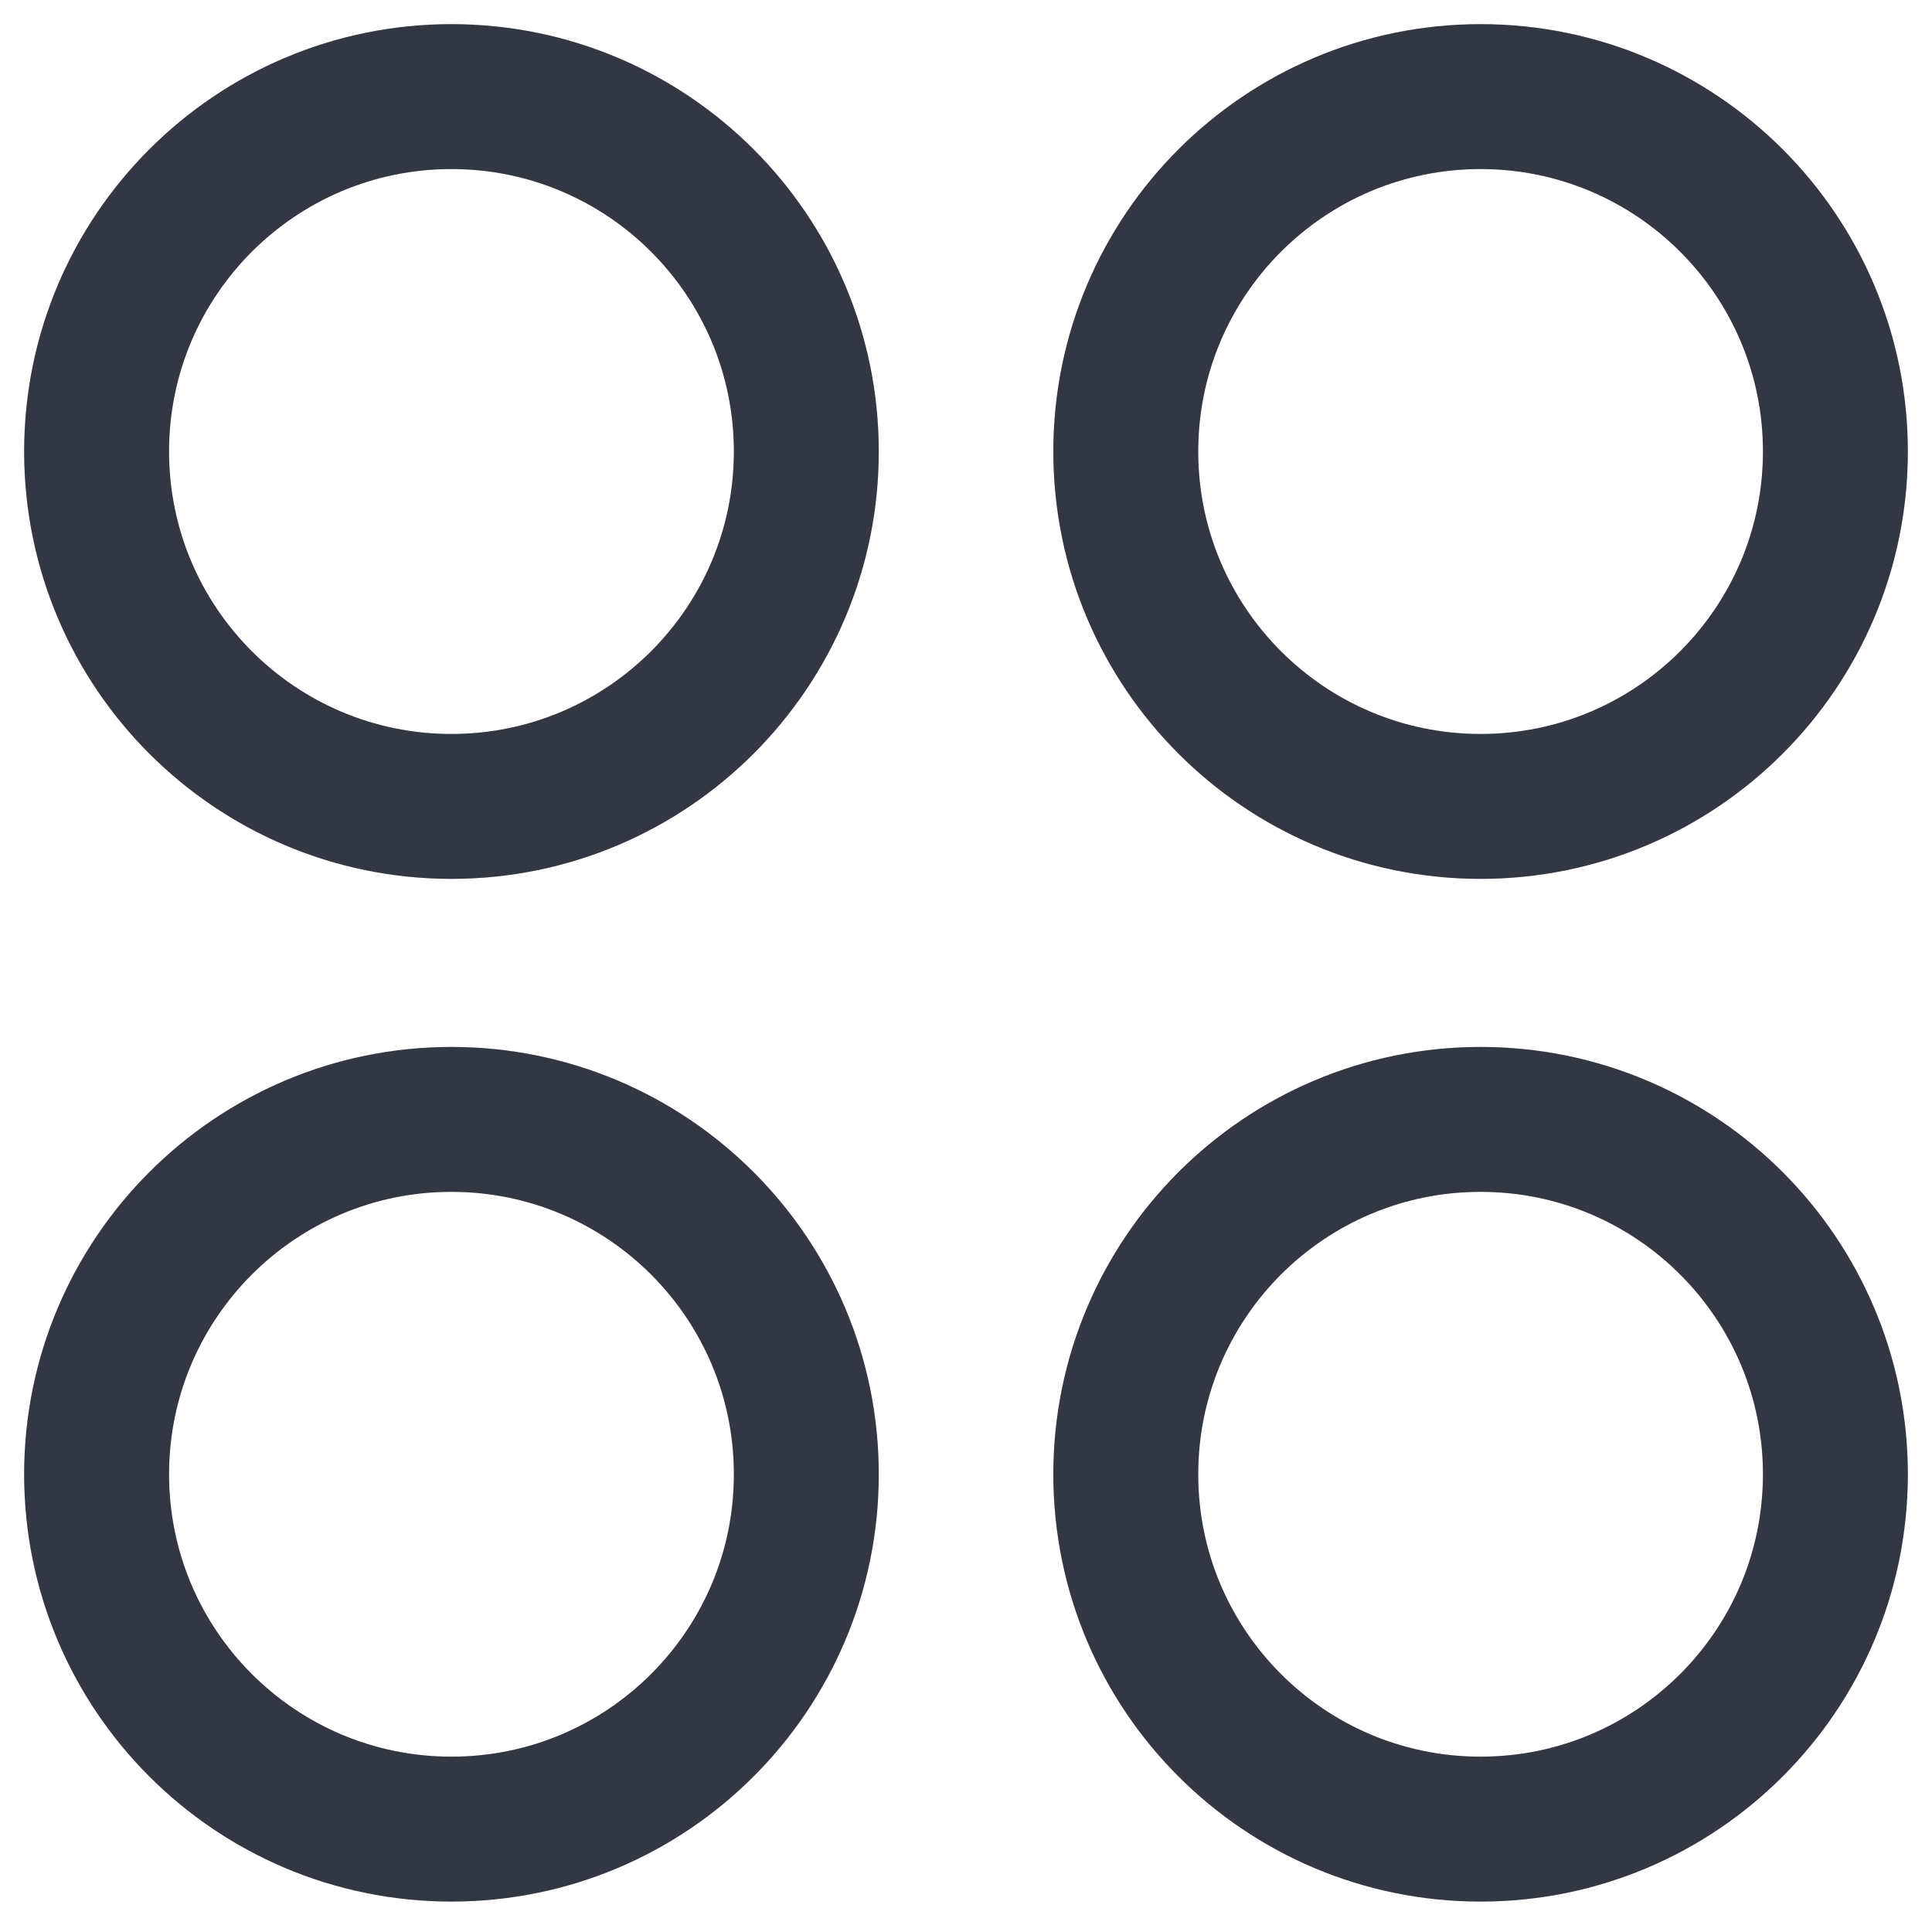
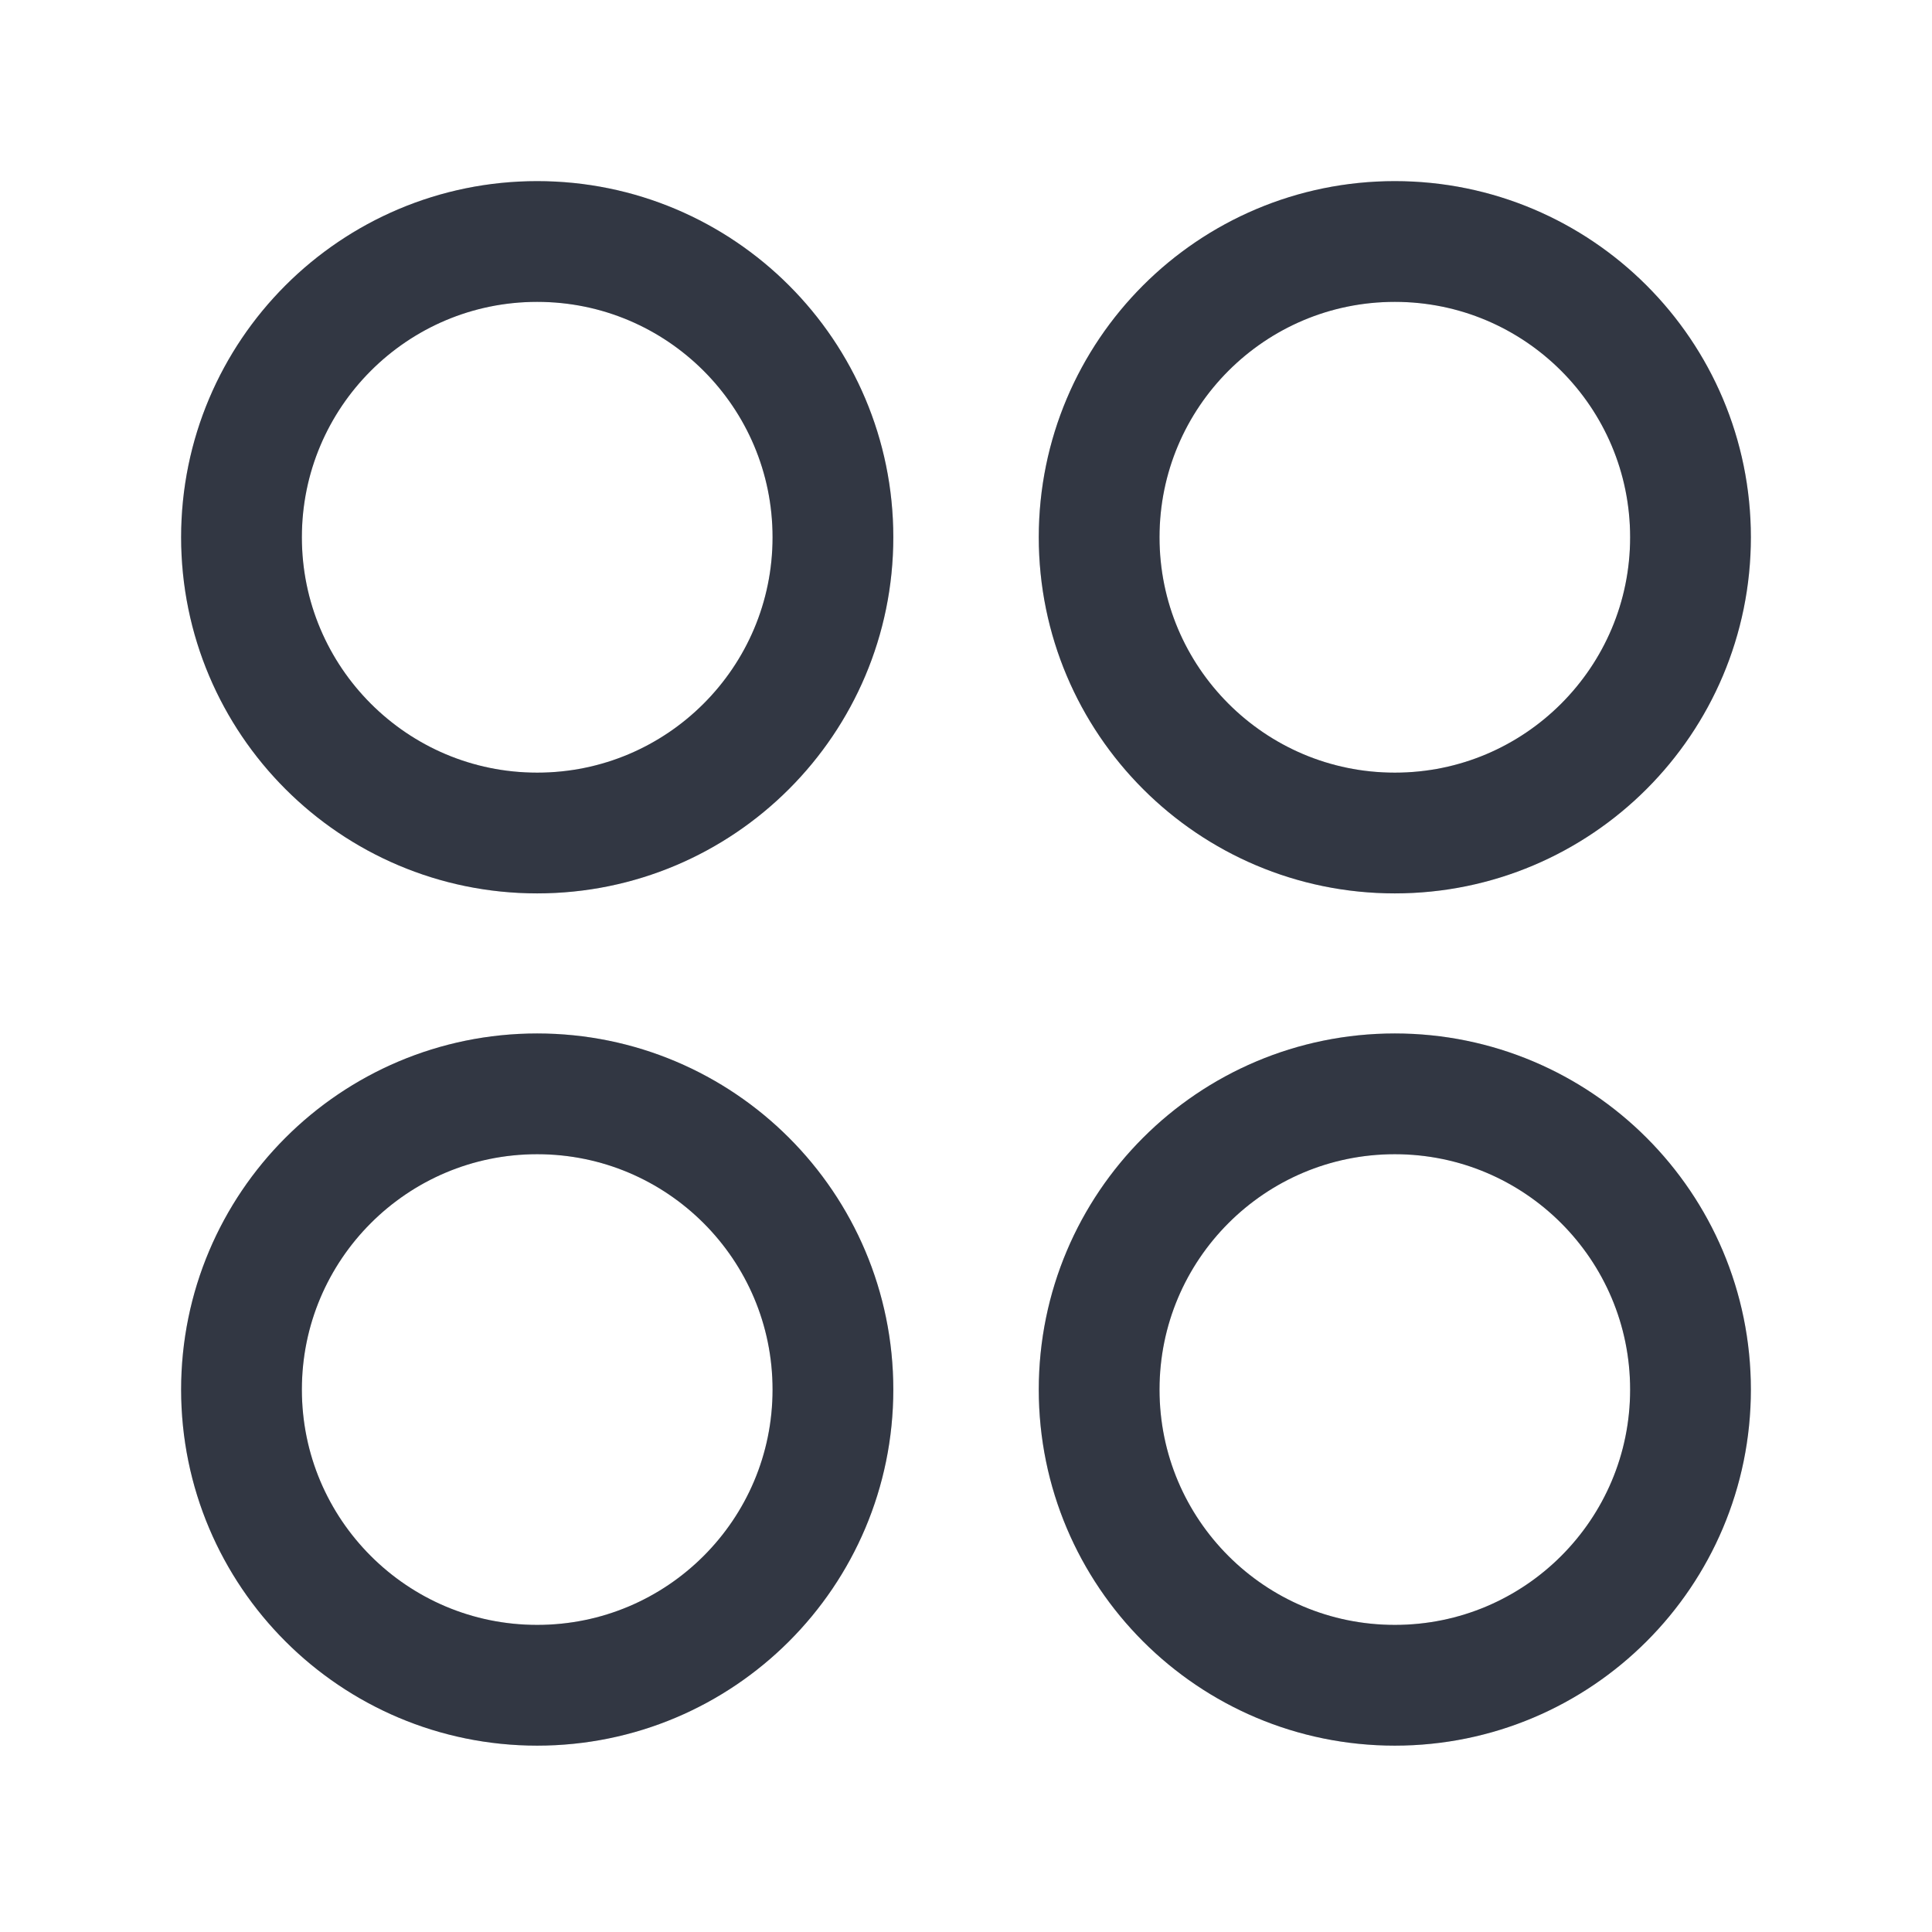
- <svg xmlns="http://www.w3.org/2000/svg" width="20" height="20" viewBox="0 0 20 20" fill="none">
-   <path fill-rule="evenodd" clip-rule="evenodd" d="M19 4.674C19 6.702 17.355 8.348 15.327 8.348C13.298 8.348 11.654 6.702 11.654 4.674C11.654 2.645 13.298 1 15.327 1C17.355 1 19 2.645 19 4.674Z" stroke="#3E4554" stroke-width="1.5" stroke-linecap="round" stroke-linejoin="round" />
-   <path fill-rule="evenodd" clip-rule="evenodd" d="M19 4.674C19 6.702 17.355 8.348 15.327 8.348C13.298 8.348 11.654 6.702 11.654 4.674C11.654 2.645 13.298 1 15.327 1C17.355 1 19 2.645 19 4.674Z" stroke="black" stroke-opacity="0.2" stroke-width="1.5" stroke-linecap="round" stroke-linejoin="round" />
-   <path fill-rule="evenodd" clip-rule="evenodd" d="M8.347 4.674C8.347 6.702 6.702 8.348 4.673 8.348C2.645 8.348 1 6.702 1 4.674C1 2.645 2.645 1 4.673 1C6.702 1 8.347 2.645 8.347 4.674Z" stroke="#3E4554" stroke-width="1.5" stroke-linecap="round" stroke-linejoin="round" />
-   <path fill-rule="evenodd" clip-rule="evenodd" d="M8.347 4.674C8.347 6.702 6.702 8.348 4.673 8.348C2.645 8.348 1 6.702 1 4.674C1 2.645 2.645 1 4.673 1C6.702 1 8.347 2.645 8.347 4.674Z" stroke="black" stroke-opacity="0.2" stroke-width="1.5" stroke-linecap="round" stroke-linejoin="round" />
-   <path fill-rule="evenodd" clip-rule="evenodd" d="M19 15.262C19 17.291 17.355 18.935 15.327 18.935C13.298 18.935 11.654 17.291 11.654 15.262C11.654 13.233 13.298 11.588 15.327 11.588C17.355 11.588 19 13.233 19 15.262Z" stroke="#3E4554" stroke-width="1.5" stroke-linecap="round" stroke-linejoin="round" />
-   <path fill-rule="evenodd" clip-rule="evenodd" d="M19 15.262C19 17.291 17.355 18.935 15.327 18.935C13.298 18.935 11.654 17.291 11.654 15.262C11.654 13.233 13.298 11.588 15.327 11.588C17.355 11.588 19 13.233 19 15.262Z" stroke="black" stroke-opacity="0.2" stroke-width="1.5" stroke-linecap="round" stroke-linejoin="round" />
-   <path fill-rule="evenodd" clip-rule="evenodd" d="M8.347 15.262C8.347 17.291 6.702 18.935 4.673 18.935C2.645 18.935 1 17.291 1 15.262C1 13.233 2.645 11.588 4.673 11.588C6.702 11.588 8.347 13.233 8.347 15.262Z" stroke="#3E4554" stroke-width="1.5" stroke-linecap="round" stroke-linejoin="round" />
-   <path fill-rule="evenodd" clip-rule="evenodd" d="M8.347 15.262C8.347 17.291 6.702 18.935 4.673 18.935C2.645 18.935 1 17.291 1 15.262C1 13.233 2.645 11.588 4.673 11.588C6.702 11.588 8.347 13.233 8.347 15.262Z" stroke="black" stroke-opacity="0.2" stroke-width="1.5" stroke-linecap="round" stroke-linejoin="round" />
+ <svg xmlns="http://www.w3.org/2000/svg" width="24" height="24" viewBox="0 0 24 24" fill="none">
+   <path fill-rule="evenodd" clip-rule="evenodd" d="M21 6.674C21 8.702 19.355 10.348 17.327 10.348C15.298 10.348 13.654 8.702 13.654 6.674C13.654 4.645 15.298 3 17.327 3C19.355 3 21 4.645 21 6.674Z" stroke="#3E4554" stroke-width="1.5" stroke-linecap="round" stroke-linejoin="round" />
+   <path fill-rule="evenodd" clip-rule="evenodd" d="M21 6.674C21 8.702 19.355 10.348 17.327 10.348C15.298 10.348 13.654 8.702 13.654 6.674C13.654 4.645 15.298 3 17.327 3C19.355 3 21 4.645 21 6.674Z" stroke="black" stroke-opacity="0.2" stroke-width="1.5" stroke-linecap="round" stroke-linejoin="round" />
+   <path fill-rule="evenodd" clip-rule="evenodd" d="M10.347 6.674C10.347 8.702 8.702 10.348 6.673 10.348C4.645 10.348 3 8.702 3 6.674C3 4.645 4.645 3 6.673 3C8.702 3 10.347 4.645 10.347 6.674Z" stroke="#3E4554" stroke-width="1.5" stroke-linecap="round" stroke-linejoin="round" />
+   <path fill-rule="evenodd" clip-rule="evenodd" d="M10.347 6.674C10.347 8.702 8.702 10.348 6.673 10.348C4.645 10.348 3 8.702 3 6.674C3 4.645 4.645 3 6.673 3C8.702 3 10.347 4.645 10.347 6.674Z" stroke="black" stroke-opacity="0.2" stroke-width="1.5" stroke-linecap="round" stroke-linejoin="round" />
+   <path fill-rule="evenodd" clip-rule="evenodd" d="M21 17.262C21 19.291 19.355 20.935 17.327 20.935C15.298 20.935 13.654 19.291 13.654 17.262C13.654 15.233 15.298 13.588 17.327 13.588C19.355 13.588 21 15.233 21 17.262Z" stroke="#3E4554" stroke-width="1.5" stroke-linecap="round" stroke-linejoin="round" />
+   <path fill-rule="evenodd" clip-rule="evenodd" d="M21 17.262C21 19.291 19.355 20.935 17.327 20.935C15.298 20.935 13.654 19.291 13.654 17.262C13.654 15.233 15.298 13.588 17.327 13.588C19.355 13.588 21 15.233 21 17.262Z" stroke="black" stroke-opacity="0.2" stroke-width="1.5" stroke-linecap="round" stroke-linejoin="round" />
+   <path fill-rule="evenodd" clip-rule="evenodd" d="M10.347 17.262C10.347 19.291 8.702 20.935 6.673 20.935C4.645 20.935 3 19.291 3 17.262C3 15.233 4.645 13.588 6.673 13.588C8.702 13.588 10.347 15.233 10.347 17.262Z" stroke="#3E4554" stroke-width="1.5" stroke-linecap="round" stroke-linejoin="round" />
+   <path fill-rule="evenodd" clip-rule="evenodd" d="M10.347 17.262C10.347 19.291 8.702 20.935 6.673 20.935C4.645 20.935 3 19.291 3 17.262C3 15.233 4.645 13.588 6.673 13.588C8.702 13.588 10.347 15.233 10.347 17.262Z" stroke="black" stroke-opacity="0.2" stroke-width="1.5" stroke-linecap="round" stroke-linejoin="round" />
</svg>
